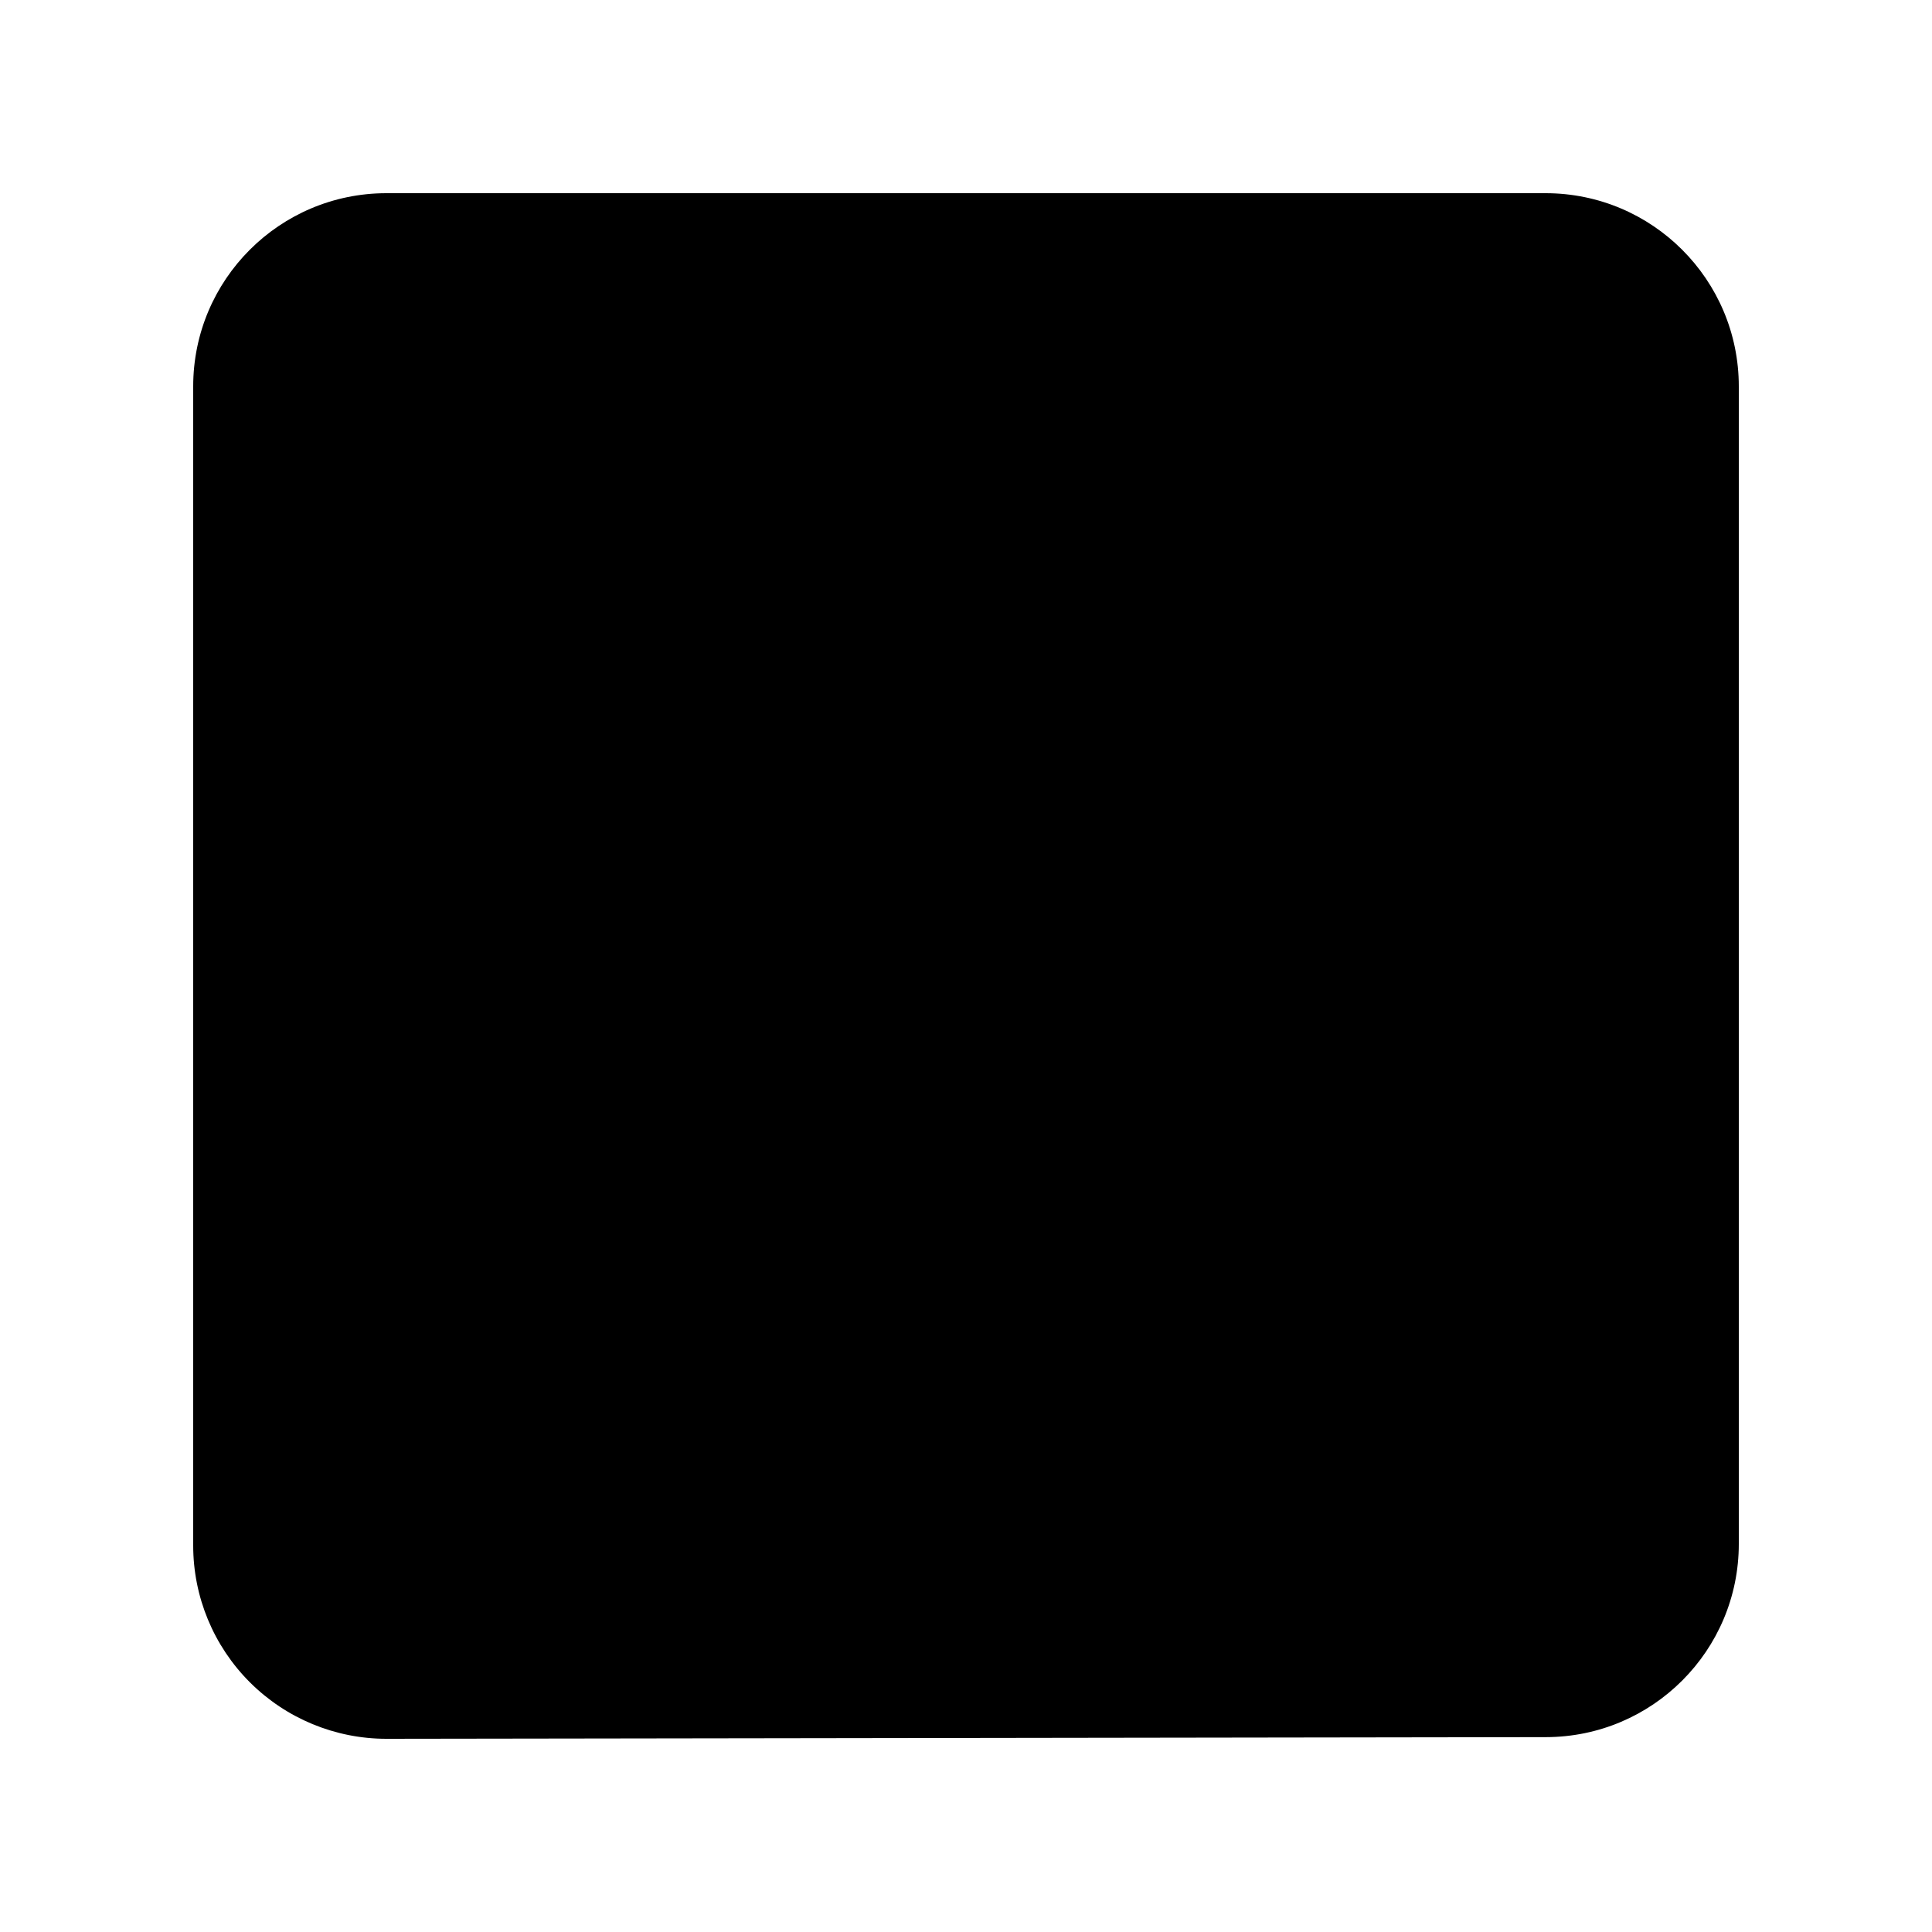
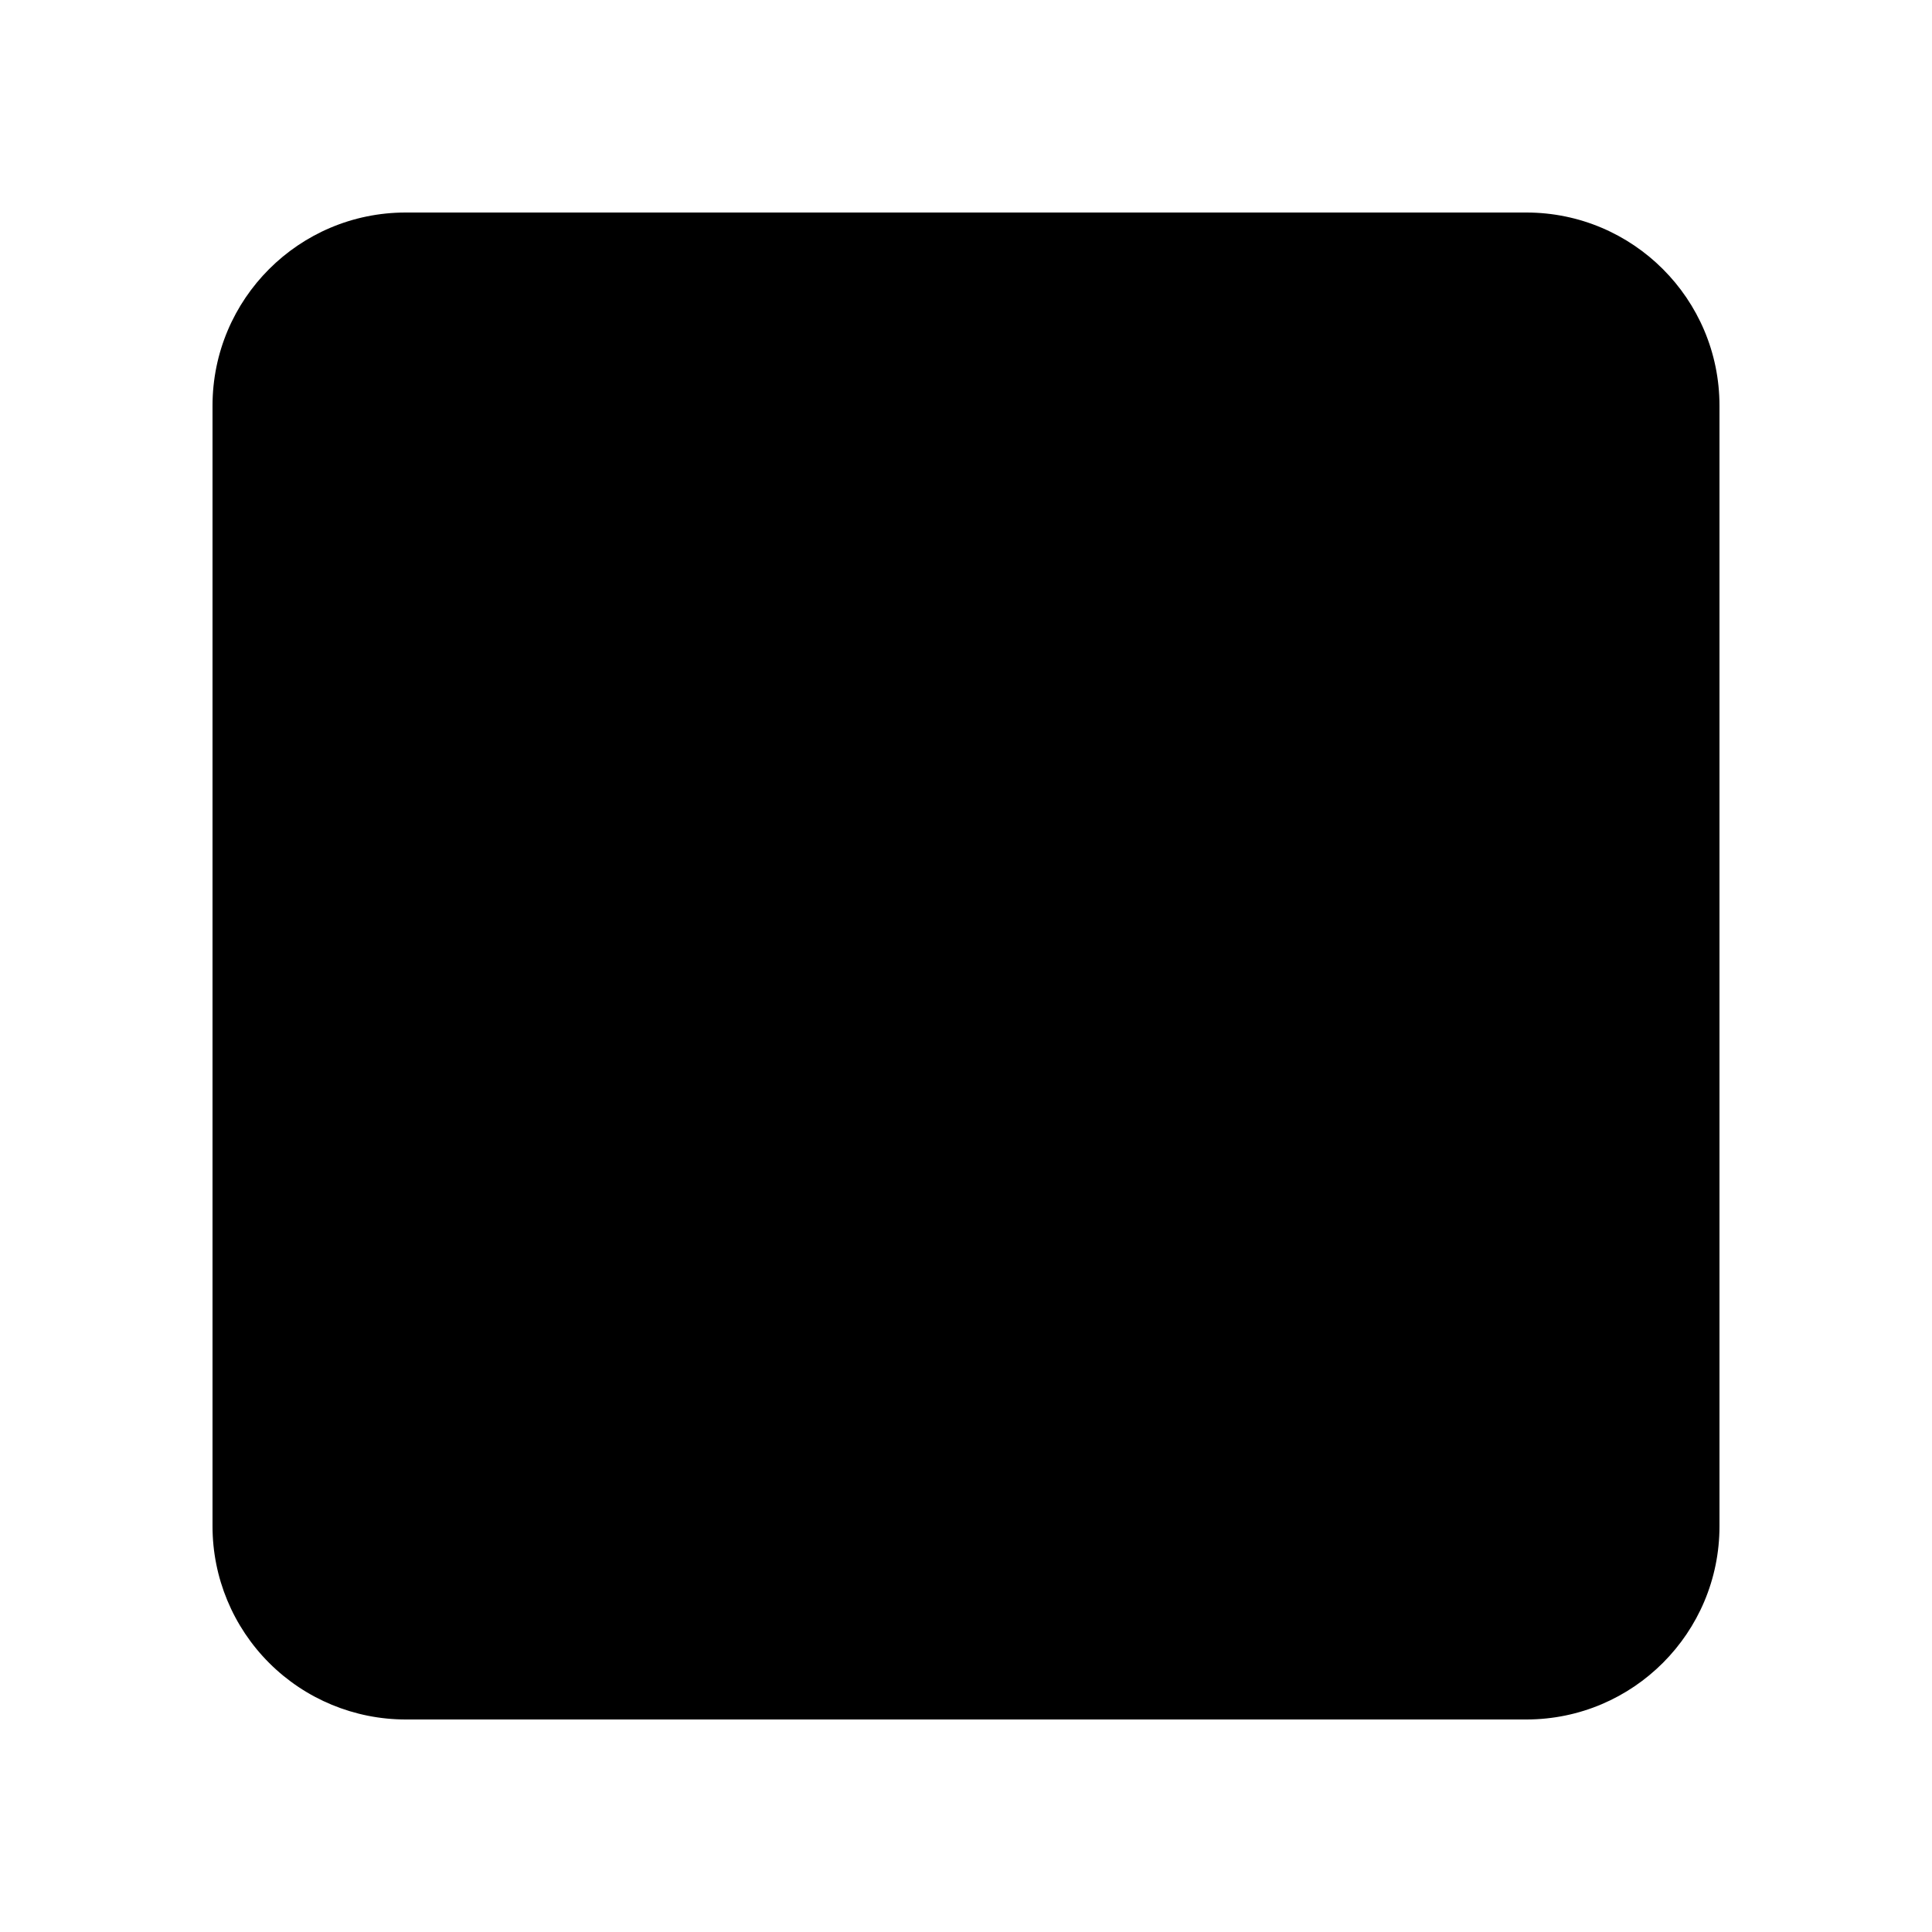
<svg xmlns="http://www.w3.org/2000/svg" version="1.1" x="0px" y="0px" width="100px" height="100px" viewBox="0 0 100 100" enable-background="new 0 0 100 100" xml:space="preserve">
  <g id="Layer_3" display="none">
</g>
  <g id="Your_Icon">
</g>
  <g id="Layer_4">
-     <path d="M80,10H20c-5.523,0-10,4.477-10,10v60c0,2.655,1.056,5.2,2.934,7.076C14.809,88.948,17.351,90,20,90   c0.005,0,0.009,0,0.014,0l60-0.086c5.518-0.008,9.986-4.483,9.986-10V20C90,14.477,85.523,10,80,10z" />
+     <path d="M79,11H21c-5.523,0-10,4.477-10,10v58c0,2.655,1.056,5.2,2.934,7.076C15.809,87.948,18.351,89,21,89   c0.005,0,0.009,0,0.014,0h58C84.532,88.992,89,84.517,89,79V21C89,15.477,84.523,11,79,11z" />
  </g>
</svg>
